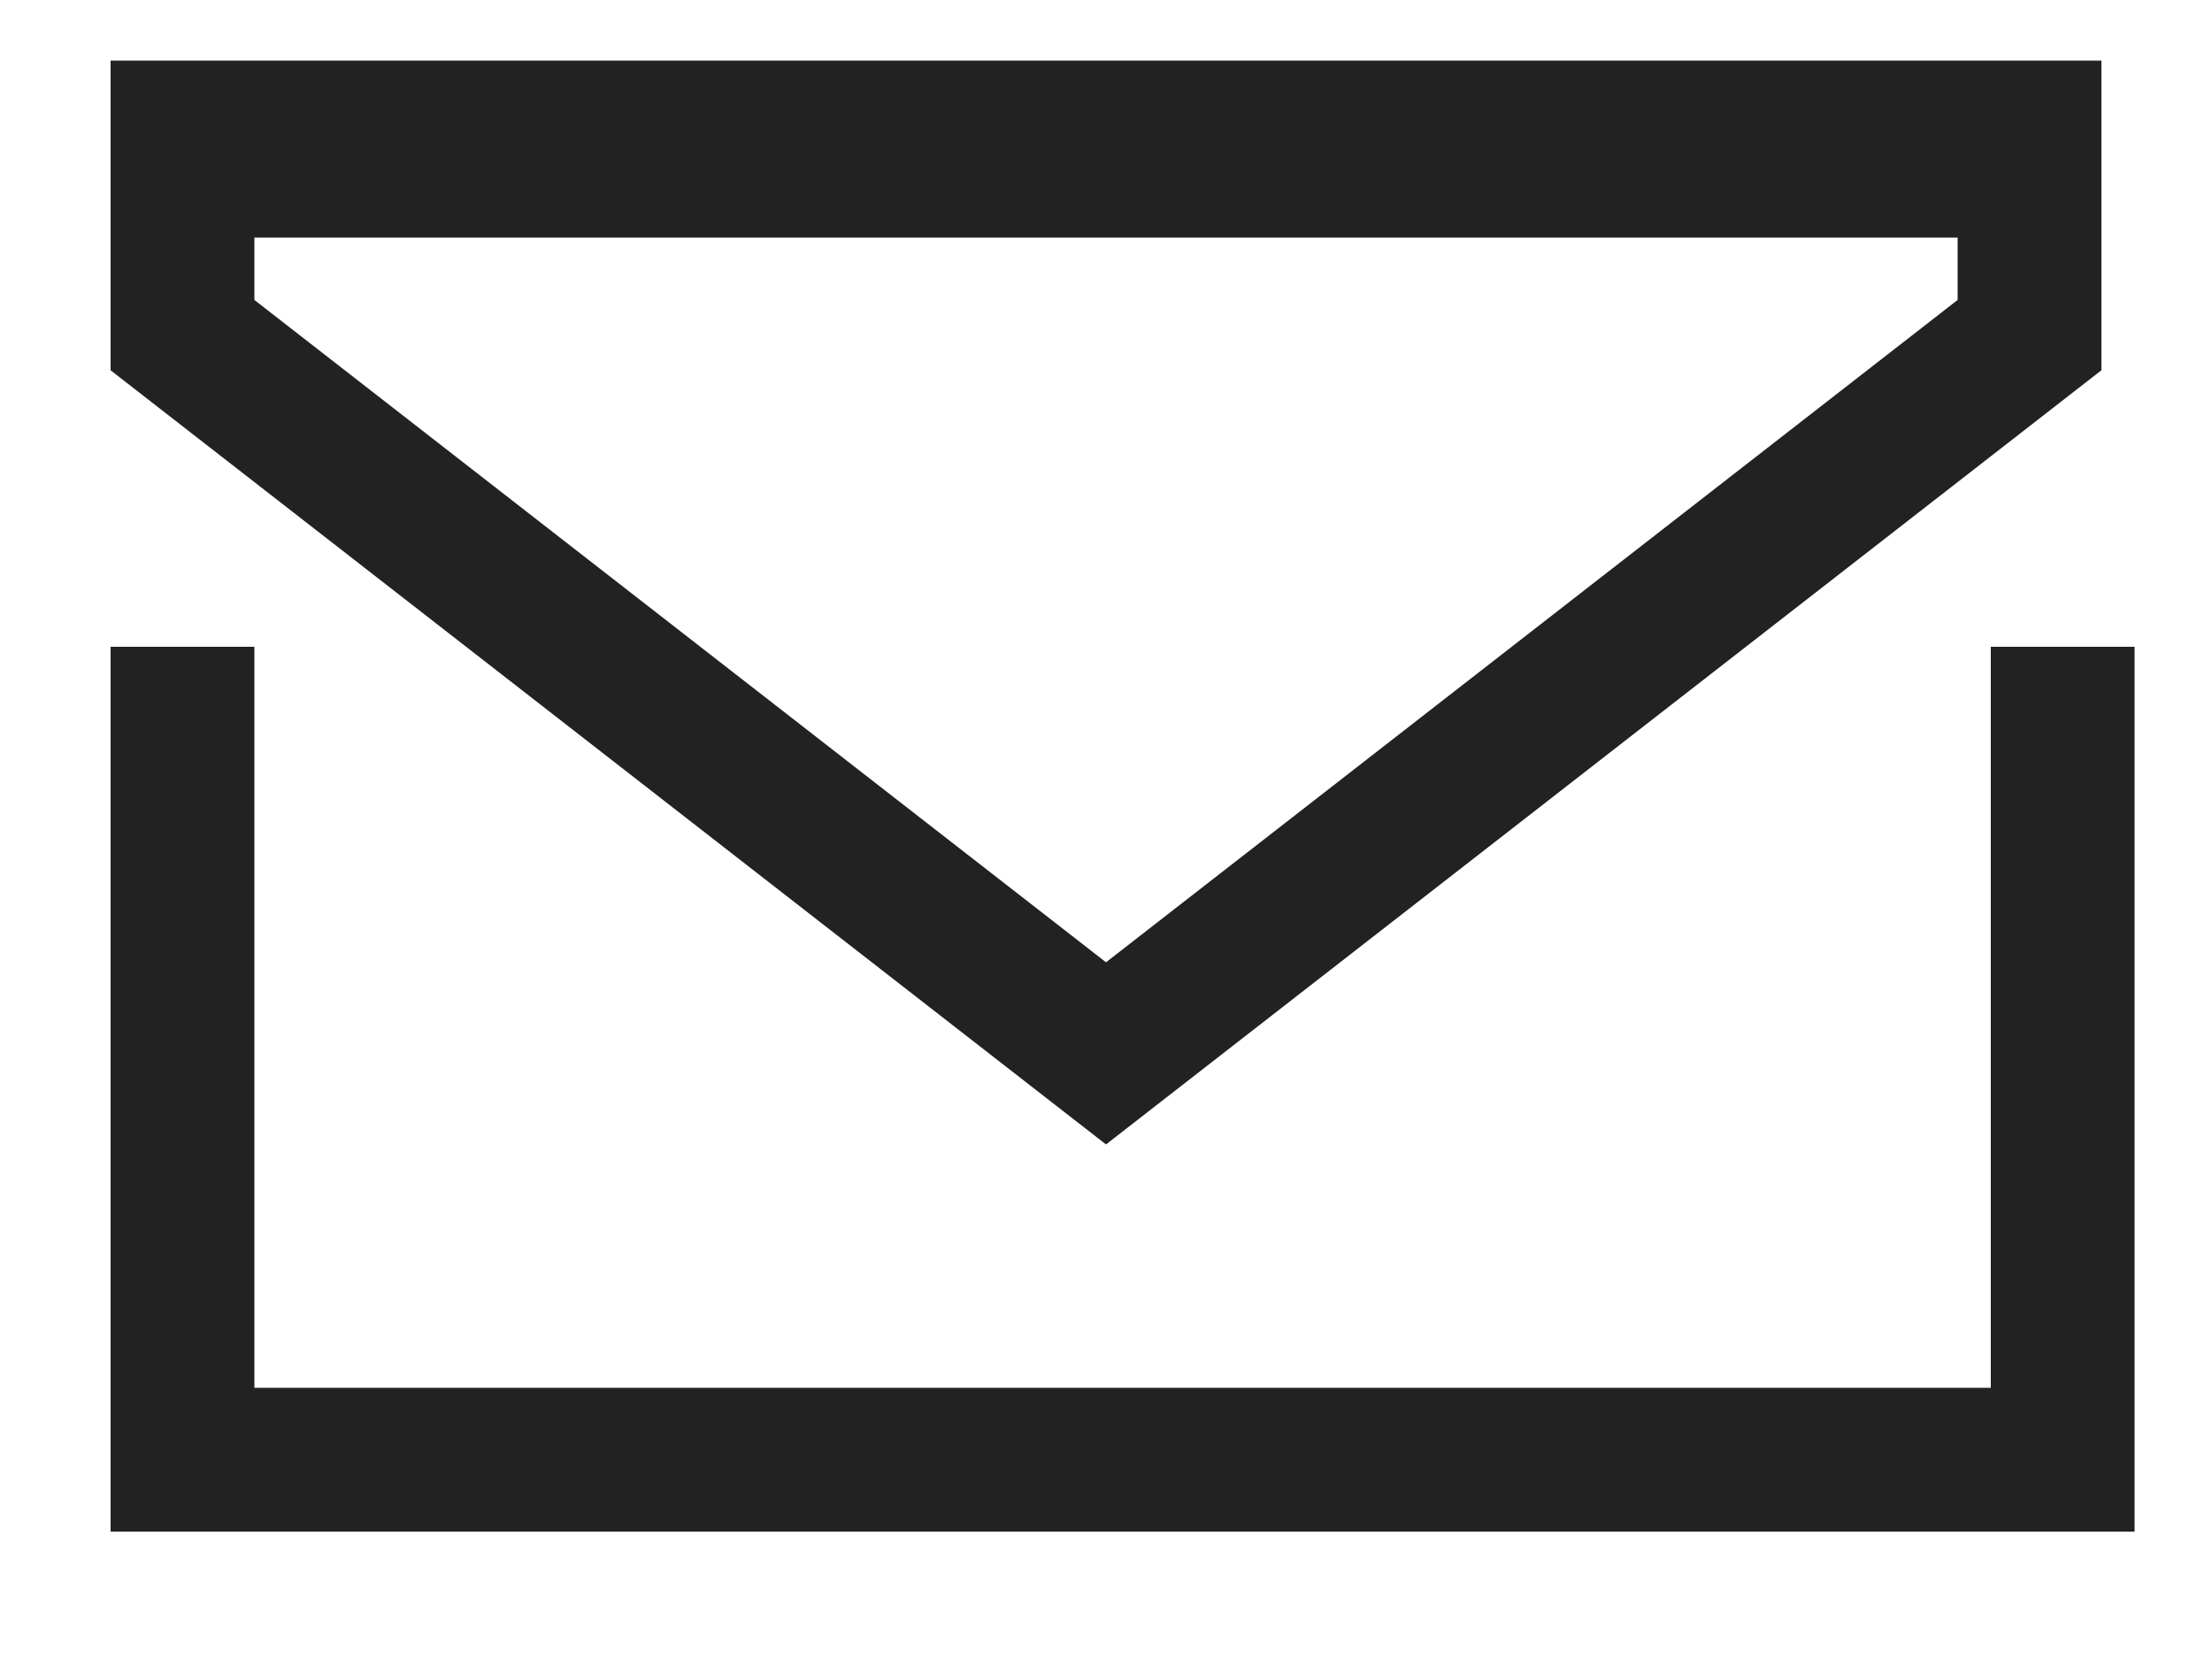
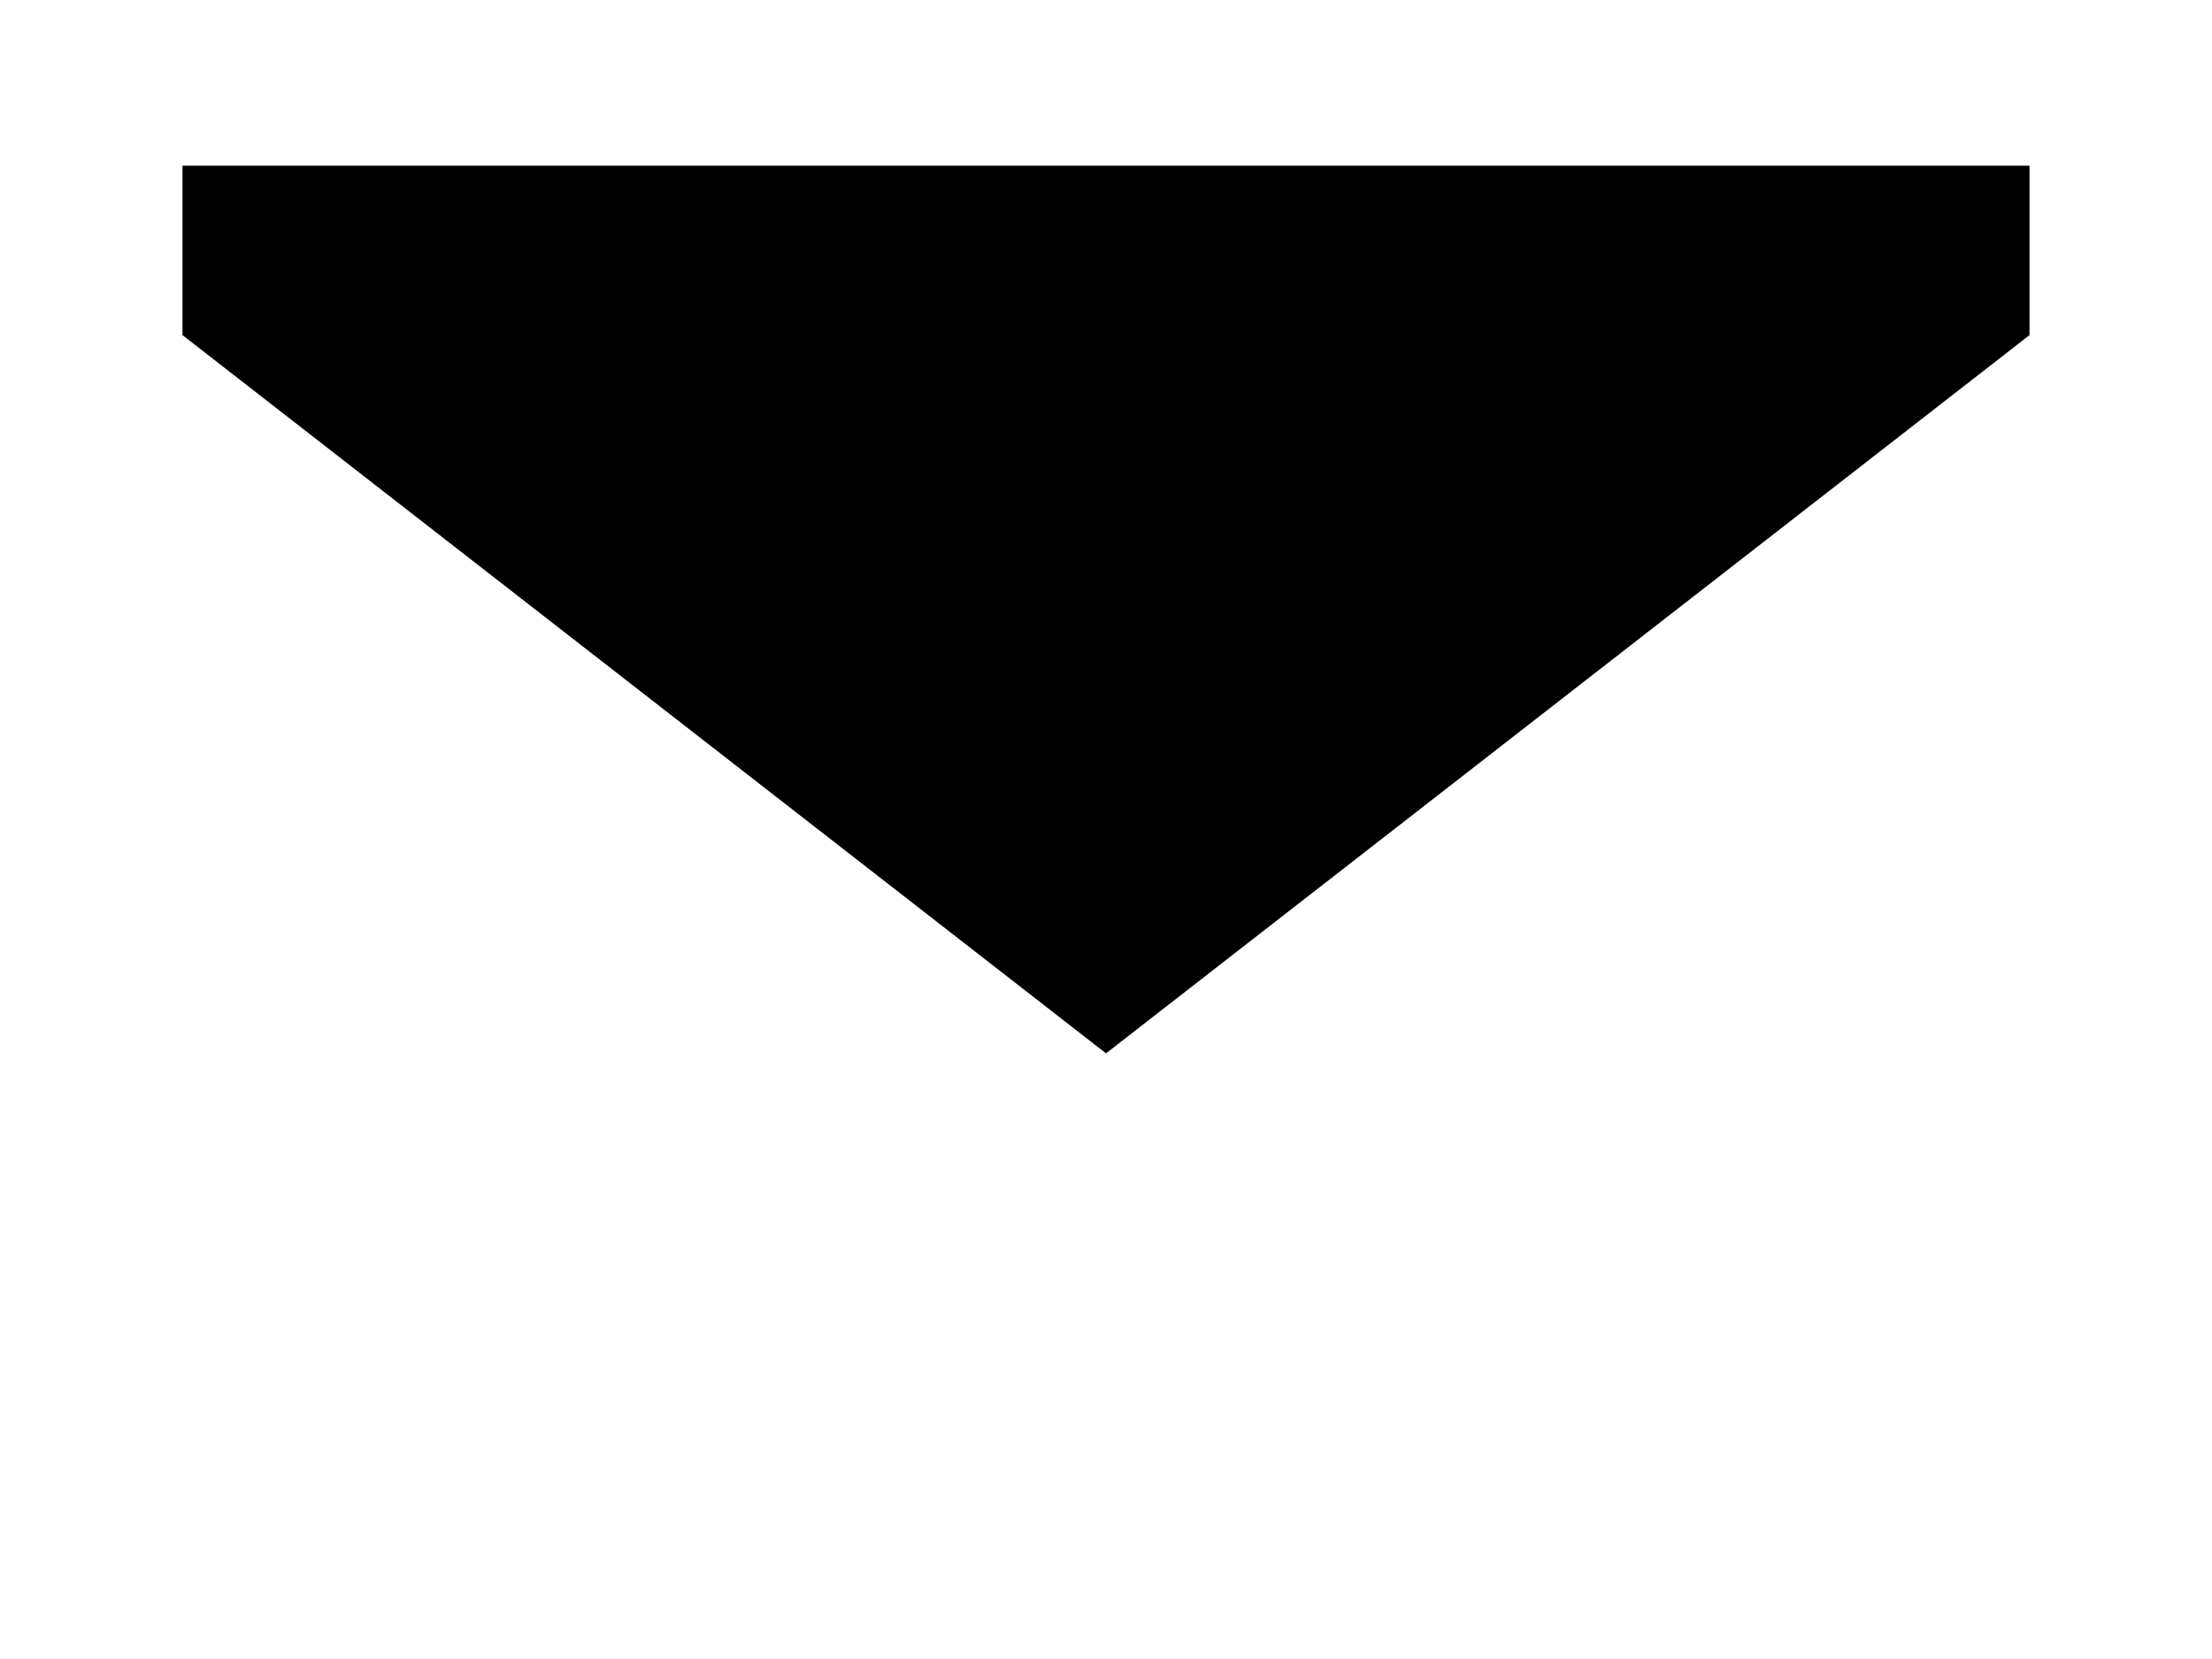
- <svg xmlns="http://www.w3.org/2000/svg" width="20" height="15" viewBox="0 0 20 15" fill="none">
-   <line x1="1.65" y1="5.848" x2="1.65" y2="13.848" stroke="#222222" stroke-width="1.3" />
-   <line x1="18.65" y1="5.848" x2="18.65" y2="13.848" stroke="#222222" stroke-width="1.3" />
-   <line x1="1" y1="13.198" x2="19" y2="13.198" stroke="#222222" stroke-width="1.3" />
-   <line x1="1" y1="1.198" x2="19" y2="1.198" stroke="#222222" stroke-width="1.3" />
-   <path d="M18.35 3.03L10 9.524L1.65 3.03V1.498H4.5L10 1.498H15H18.35V3.03Z" stroke="#222222" stroke-width="1.3" />
+ <svg xmlns="http://www.w3.org/2000/svg" viewBox="0 0 20 15">
+   <line x1="1.65" y1="5.848" x2="1.65" y2="13.848" stroke-width="1.3" />
+   <line x1="18.65" y1="5.848" x2="18.65" y2="13.848" stroke-width="1.3" />
+   <line x1="1" y1="13.198" x2="19" y2="13.198" stroke-width="1.3" />
+   <line x1="1" y1="1.198" x2="19" y2="1.198" stroke-width="1.3" />
+   <path d="M18.35 3.03L10 9.524L1.65 3.03V1.498H4.5L10 1.498H15H18.35V3.03Z" stroke-width="1.3" />
</svg>
